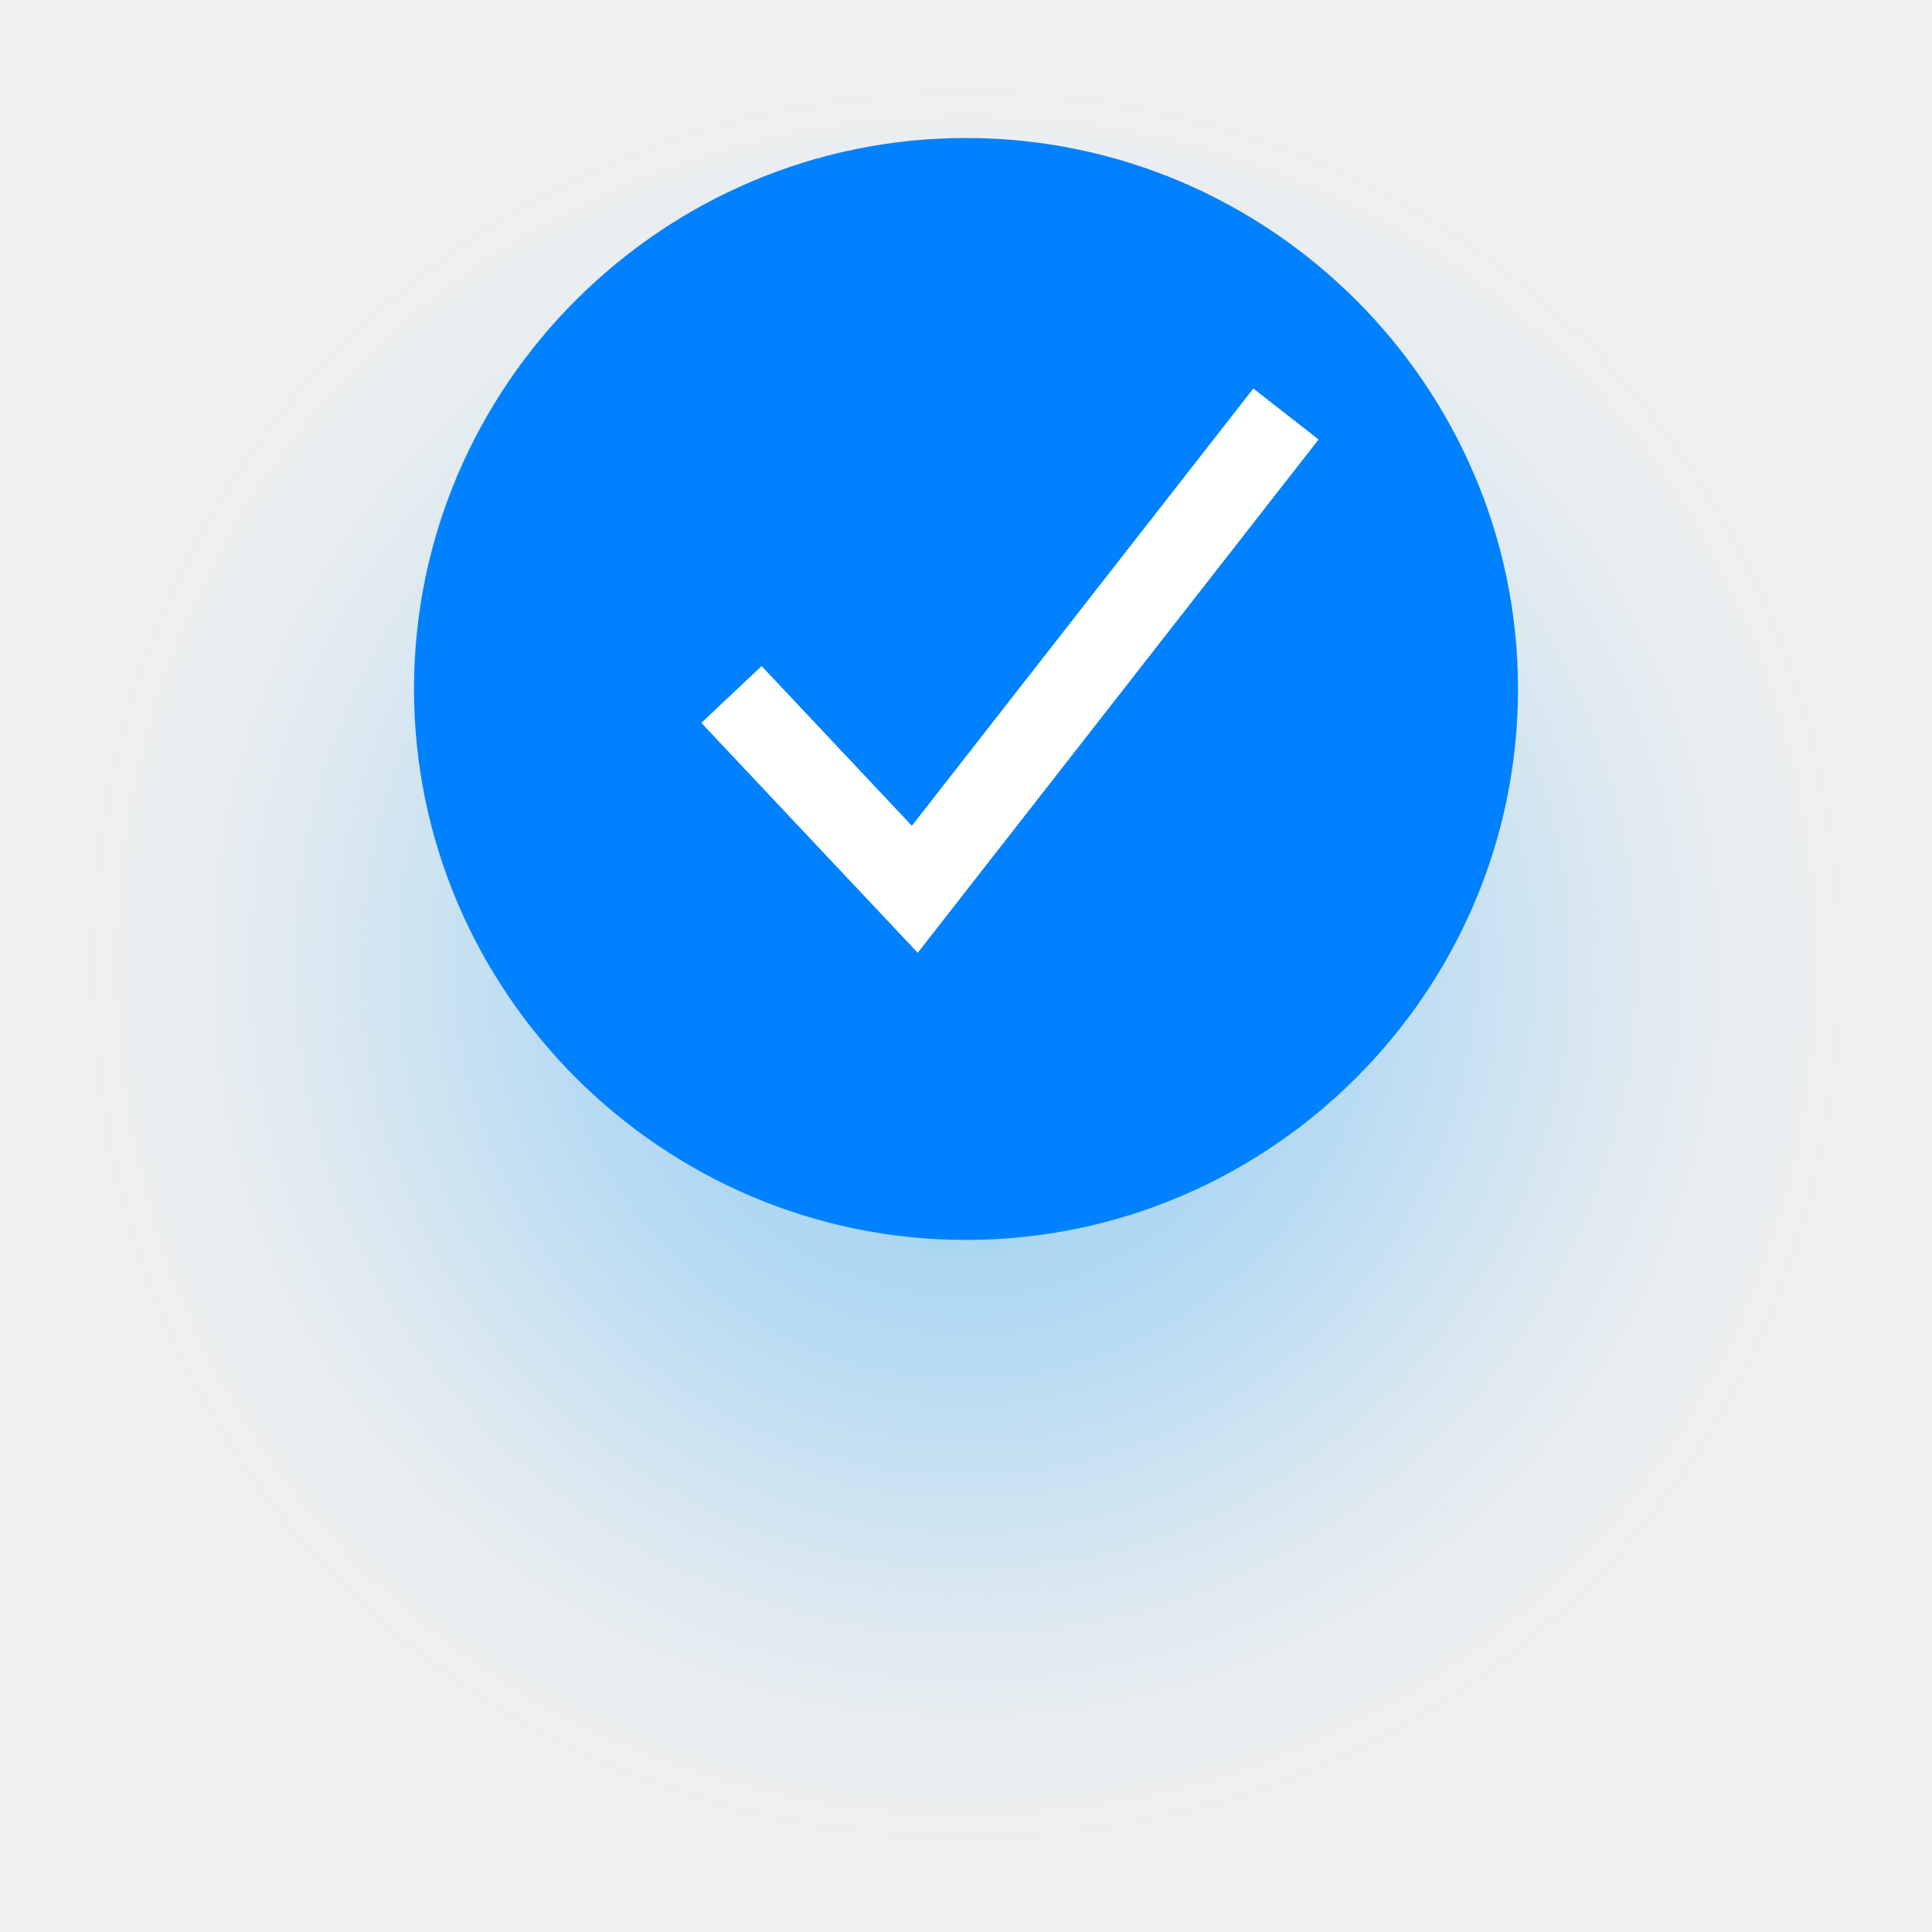
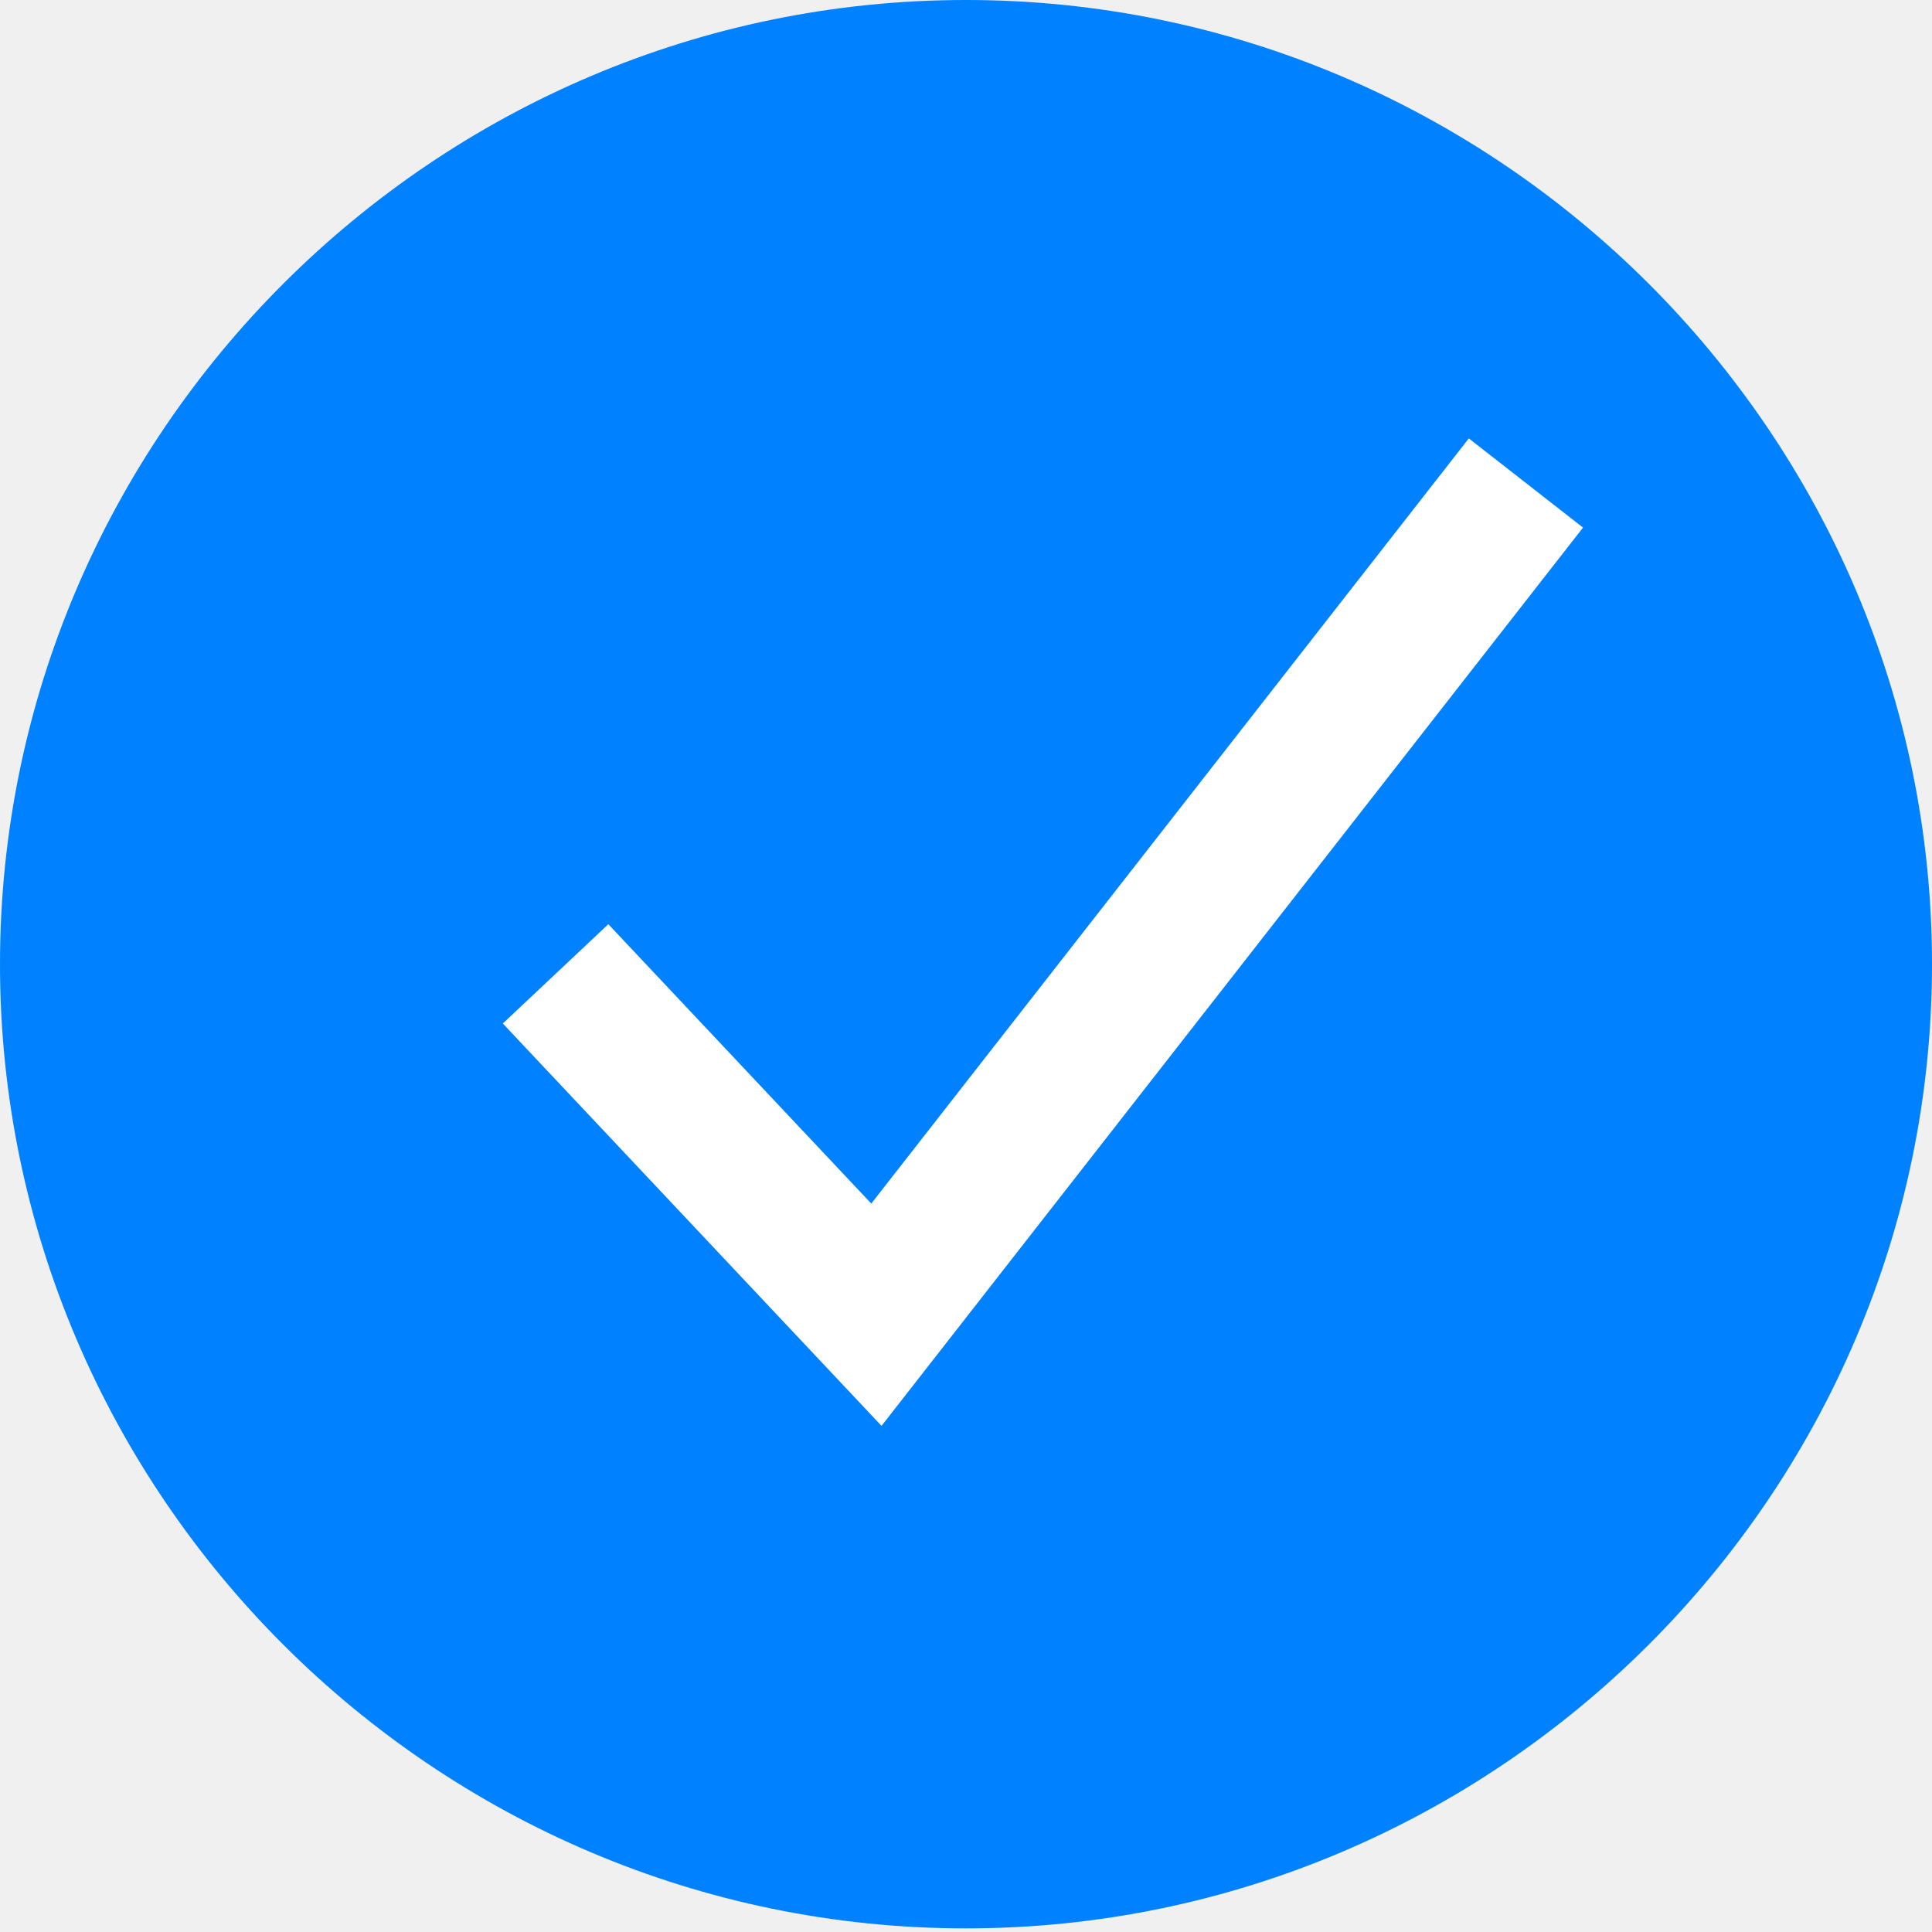
- <svg xmlns="http://www.w3.org/2000/svg" xmlns:xlink="http://www.w3.org/1999/xlink" width="28px" height="28px" viewBox="0 0 28 28" version="1.1">
-   <defs>
-     <path d="M8,0 C3.6,0 0,3.593 0,7.985 C0,12.377 3.6,15.97 8,15.97 C12.4,15.97 16,12.377 16,7.985 C16,3.593 12.4,0 8,0 L8,0 Z" id="path-1" />
-     <filter x="-68.8%" y="-43.8%" width="237.5%" height="237.8%" filterUnits="objectBoundingBox" id="filter-2">
-       <feOffset dx="0" dy="4" in="SourceAlpha" result="shadowOffsetOuter1" />
-       <feGaussianBlur stdDeviation="3" in="shadowOffsetOuter1" result="shadowBlurOuter1" />
-       <feColorMatrix values="0 0 0 0 0.173   0 0 0 0 0.655   0 0 0 0 0.973  0 0 0 0.4 0" type="matrix" in="shadowBlurOuter1" />
-     </filter>
-   </defs>
-   <g id="页面-1" stroke="none" stroke-width="1" fill="none" fill-rule="evenodd">
-     <g id="显卡驱动管理器-台式机界面" transform="translate(-1424, -462)">
-       <g id="独显" transform="translate(992, 148)">
-         <g id="官方驱动" transform="translate(20, 304)">
-           <g id="编组" transform="translate(418, 12)">
-             <g id="select_active-copy-24">
-               <use fill="black" fill-opacity="1" filter="url(#filter-2)" xlink:href="#path-1" />
-               <use fill="#0081FF" fill-rule="evenodd" xlink:href="#path-1" />
-             </g>
-             <g id="select" transform="translate(4, 4)" stroke="#FFFFFF" stroke-width="1.2">
-               <polyline id="Path-1112" points="0.601 4.065 3.258 6.888 8.637 0" />
-             </g>
-           </g>
-         </g>
-       </g>
+ <svg xmlns="http://www.w3.org/2000/svg" width="16px" height="16px" viewBox="0 0 16 16" version="1.1">
+   <g id="select" stroke="none" stroke-width="1" fill="none" fill-rule="evenodd">
+     <path d="M8,0 C3.6,0 0,3.593 0,7.985 C0,12.377 3.6,15.97 8,15.97 C12.4,15.97 16,12.377 16,7.985 C16,3.593 12.4,0 8,0 L8,0 Z" id="select_active-copy-24" fill="#0081FF" />
+     <g transform="translate(4, 4)" id="Path-1112" stroke="#FFFFFF" stroke-width="1.2">
+       <polyline points="0.601 4.065 3.258 6.888 8.637 0" />
    </g>
  </g>
</svg>
